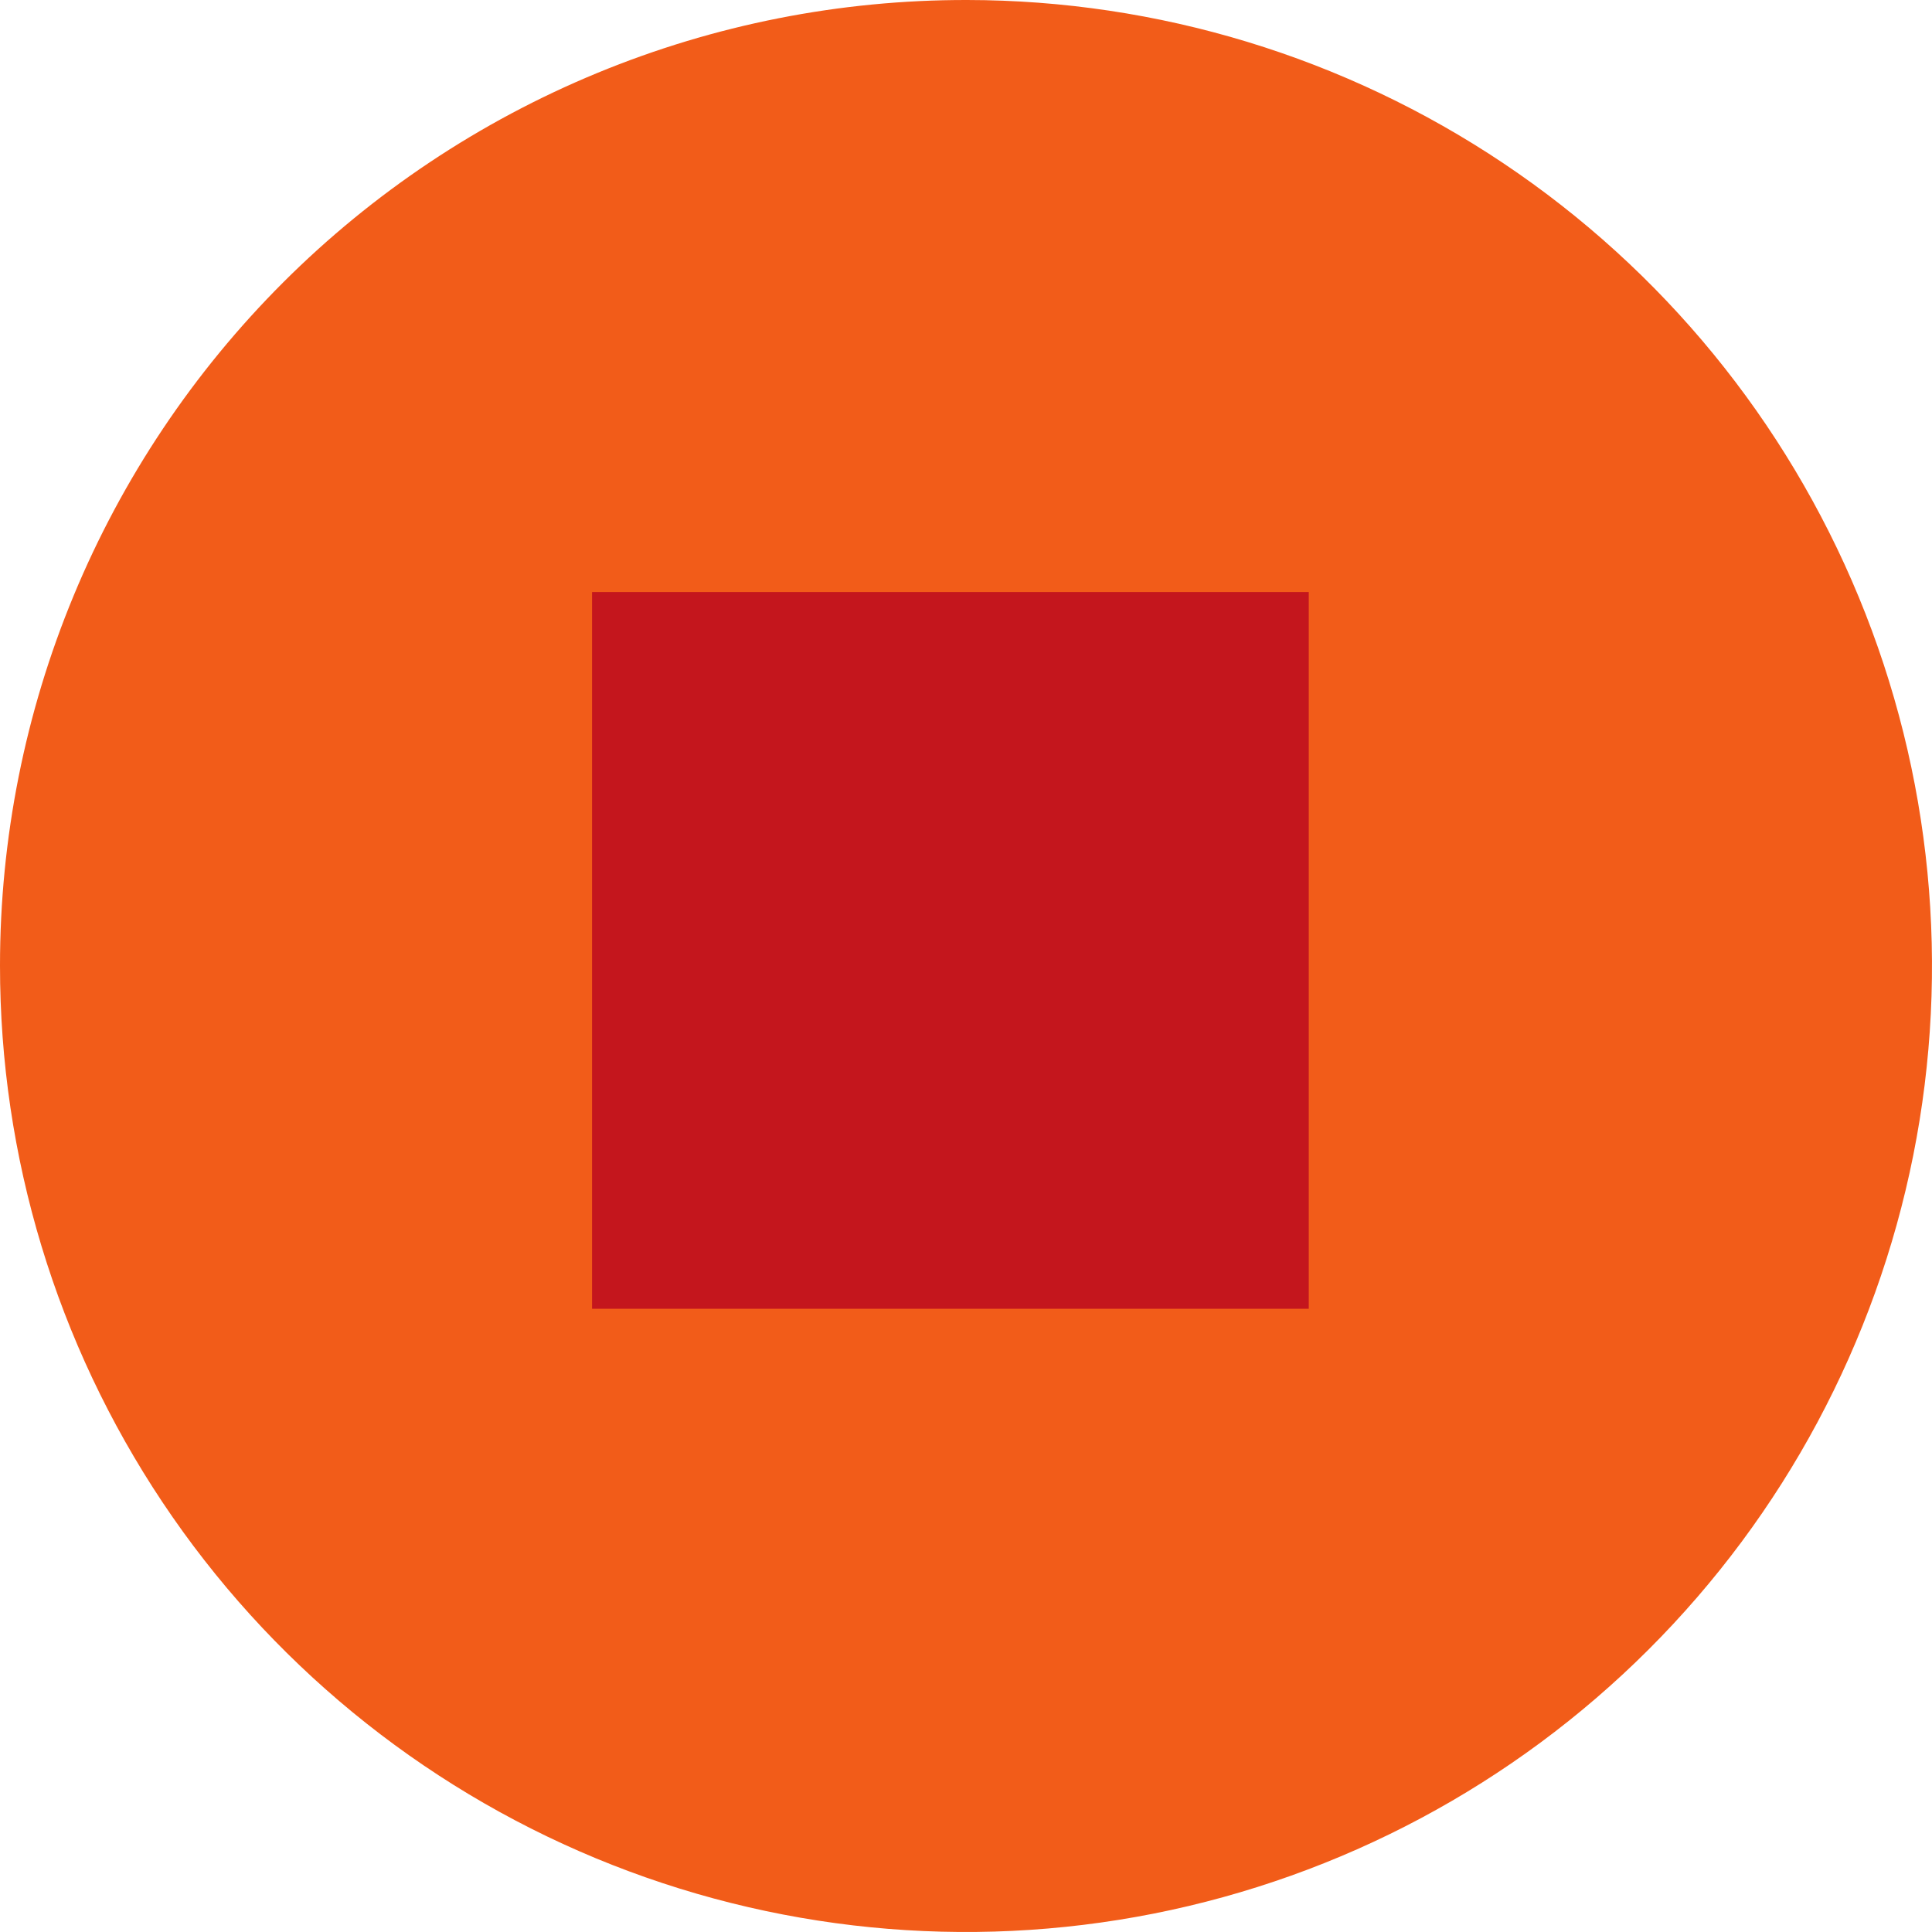
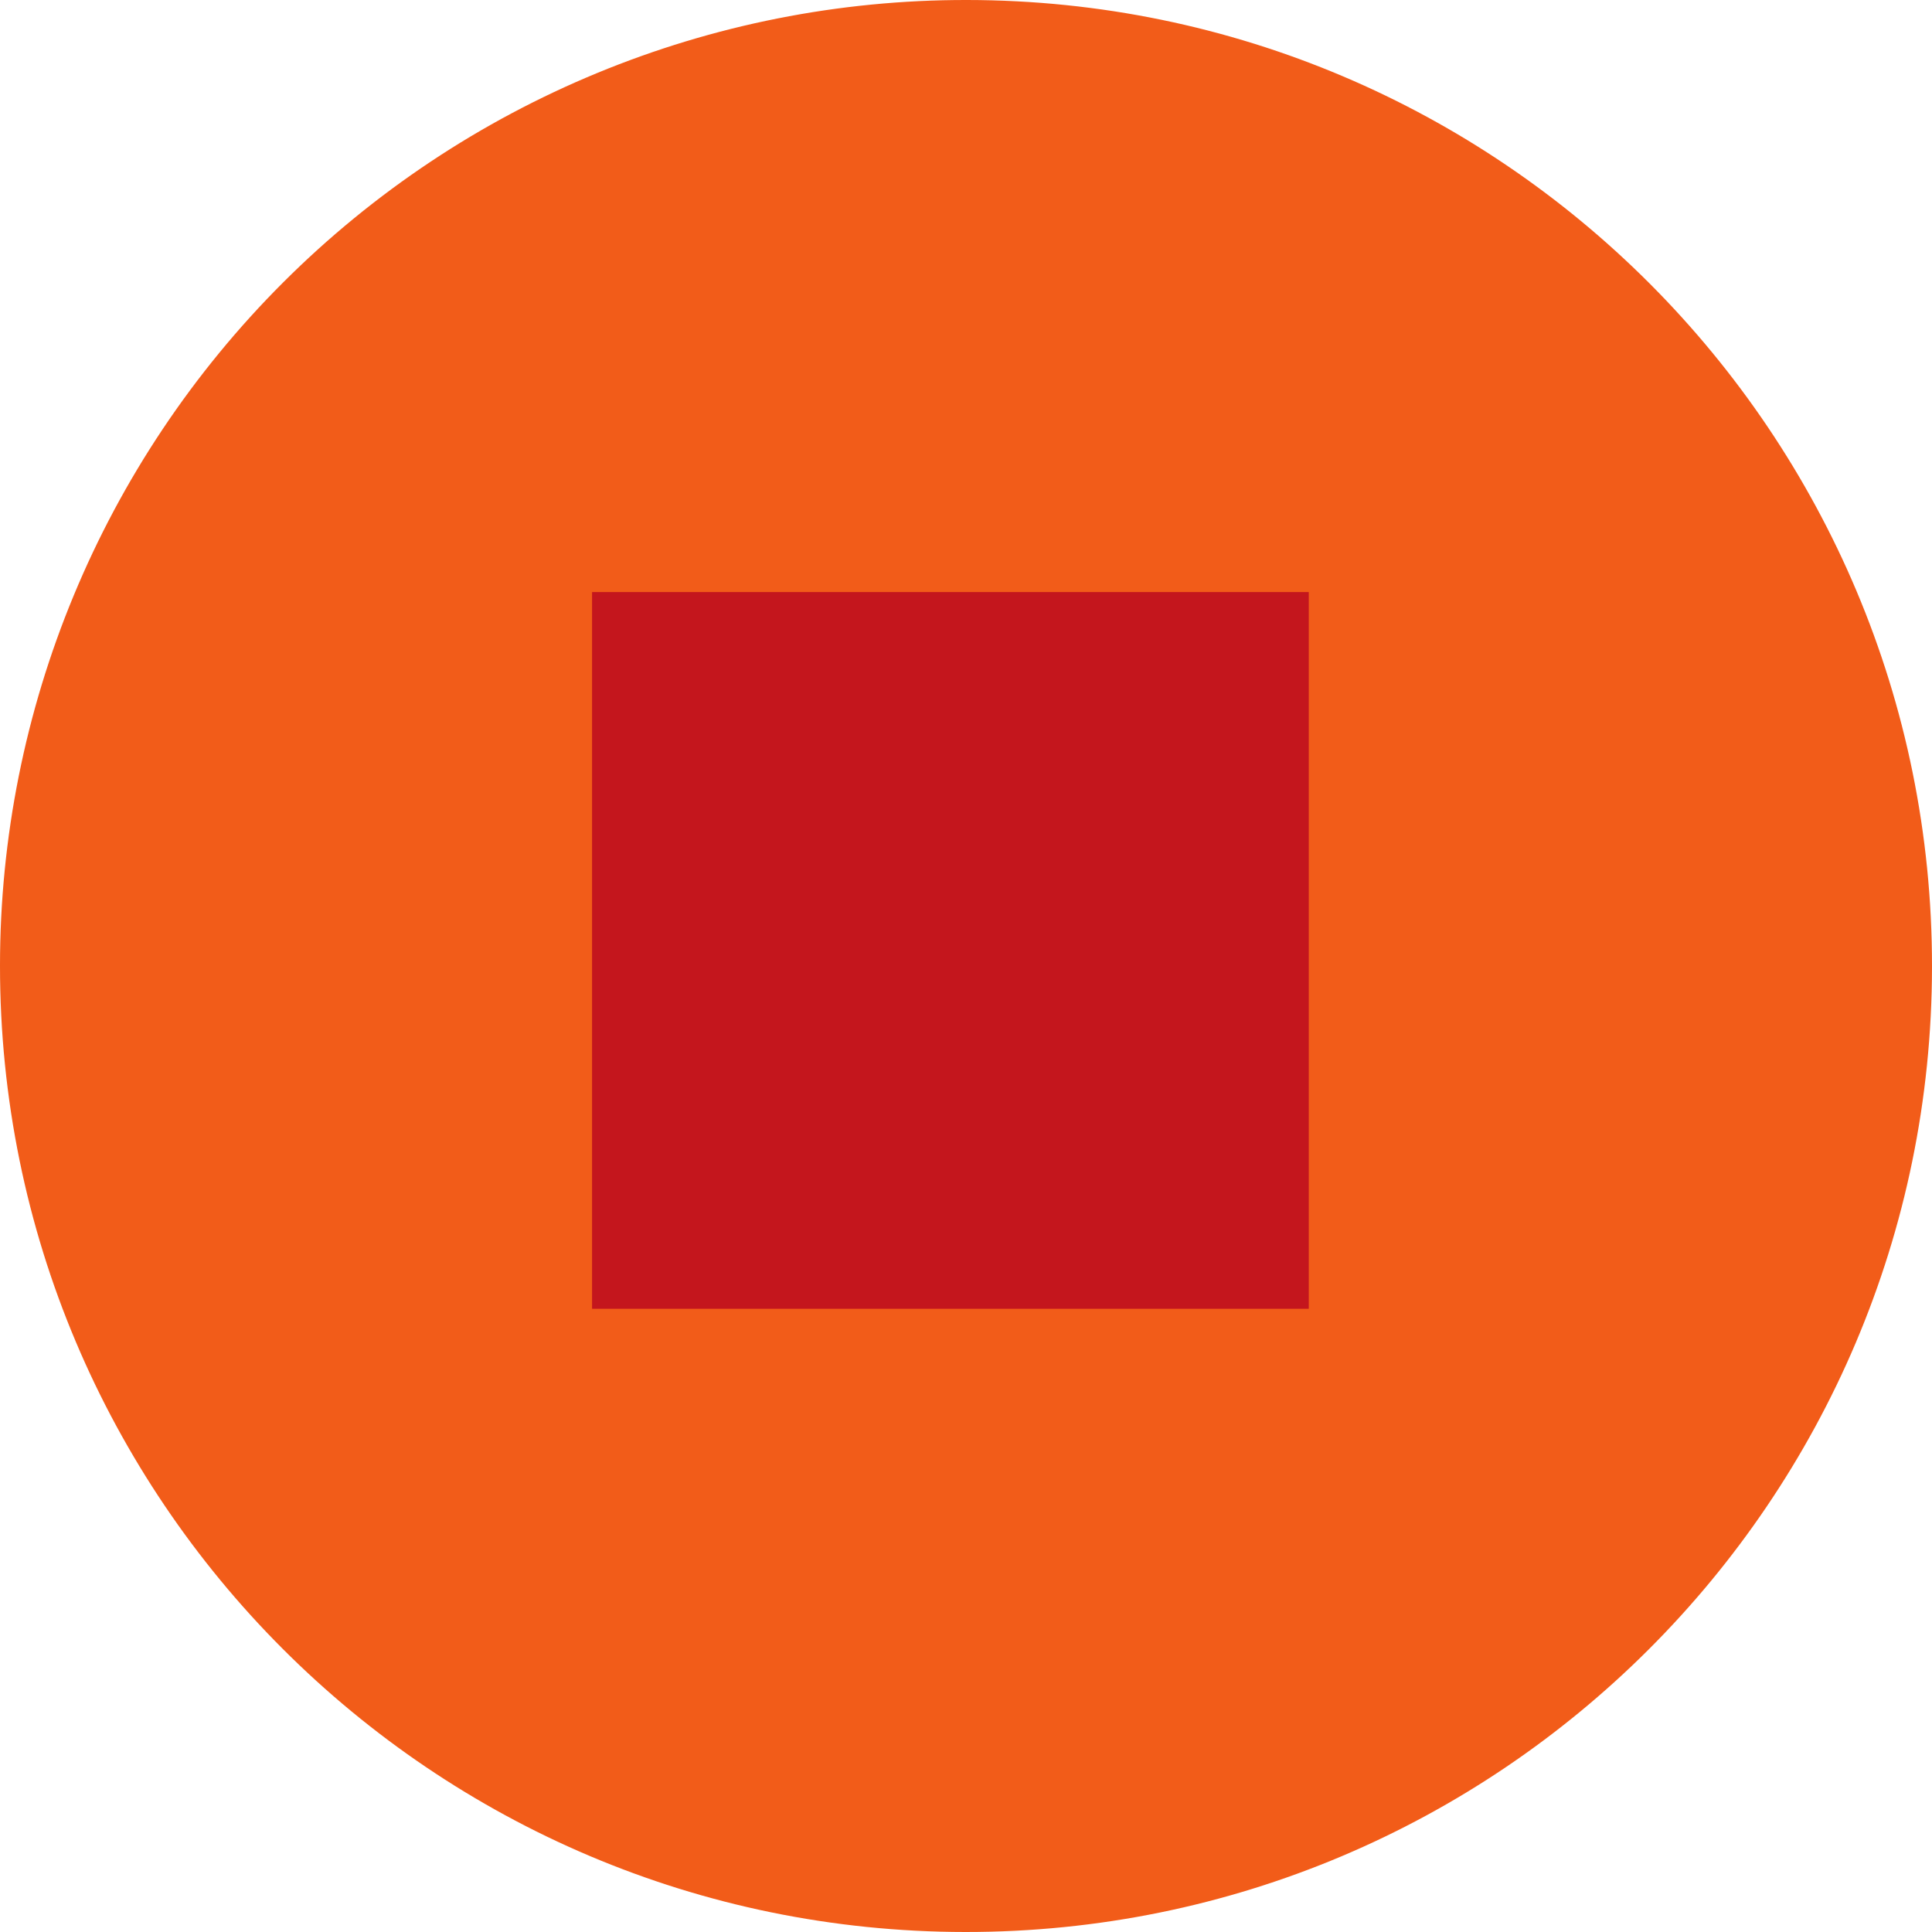
- <svg xmlns="http://www.w3.org/2000/svg" width="62" height="62" viewBox="0 0 62 62" fill="none">
-   <path d="M31.032 3.76294e-05C37.163 0.006 43.154 1.83 48.248 5.241C53.342 8.652 57.31 13.497 59.651 19.163C61.992 24.829 62.6 31.062 61.399 37.073C60.198 43.085 57.242 48.606 52.903 52.937C48.565 57.269 43.04 60.217 37.026 61.409C31.012 62.6 24.781 61.982 19.118 59.633C13.456 57.283 8.617 53.307 5.214 48.208C1.811 43.108 -0.003 37.114 4.17175e-06 30.984C-7.743e-07 26.911 0.803 22.878 2.363 19.116C3.923 15.354 6.21 11.936 9.092 9.058C11.974 6.18 15.396 3.899 19.16 2.345C22.925 0.79 26.959 -0.006 31.032 3.76294e-05Z" fill="#F25C19" />
-   <path d="M19 42H42V19H19V42Z" fill="#C4161D" />
+ <svg xmlns="http://www.w3.org/2000/svg" width="62" height="62" fill="none">
+   <path d="M31.032 0A31 31 0 110 30.984 30.984 30.984 0 0131.032 0z" fill="#F25C19" />
+   <path d="M19 42h23V19H19v23z" fill="#C4161D" />
</svg>
